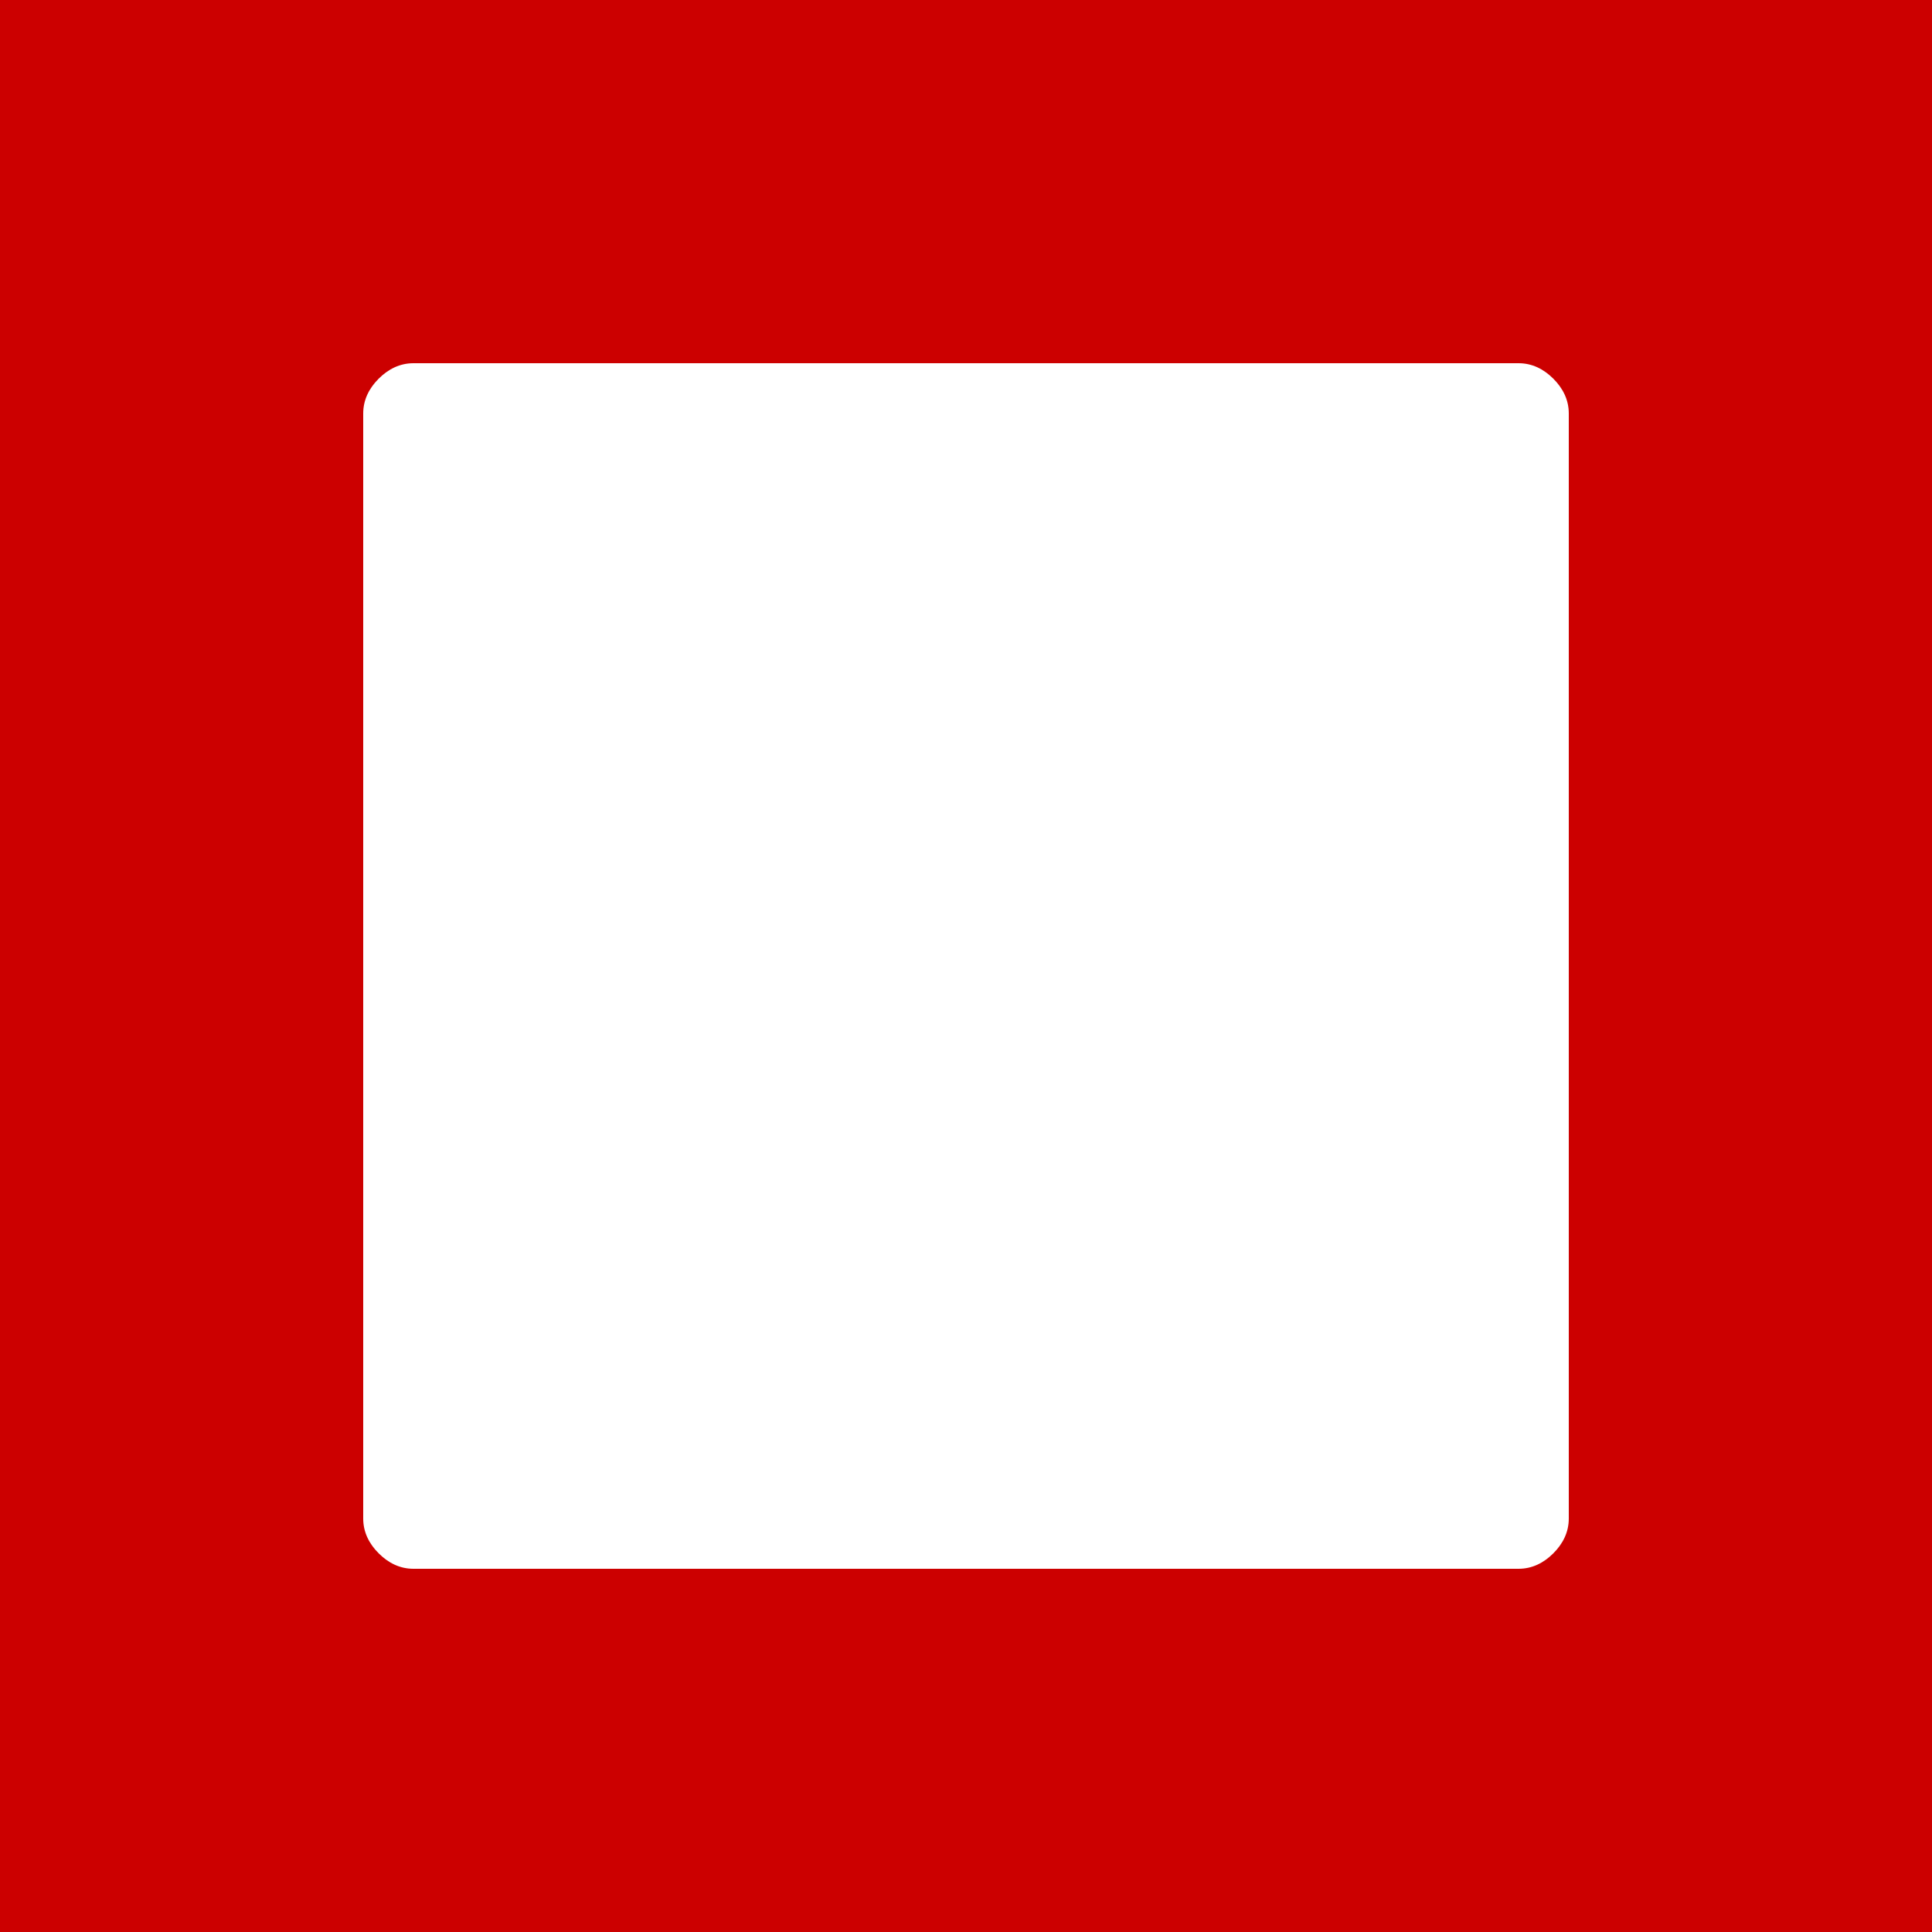
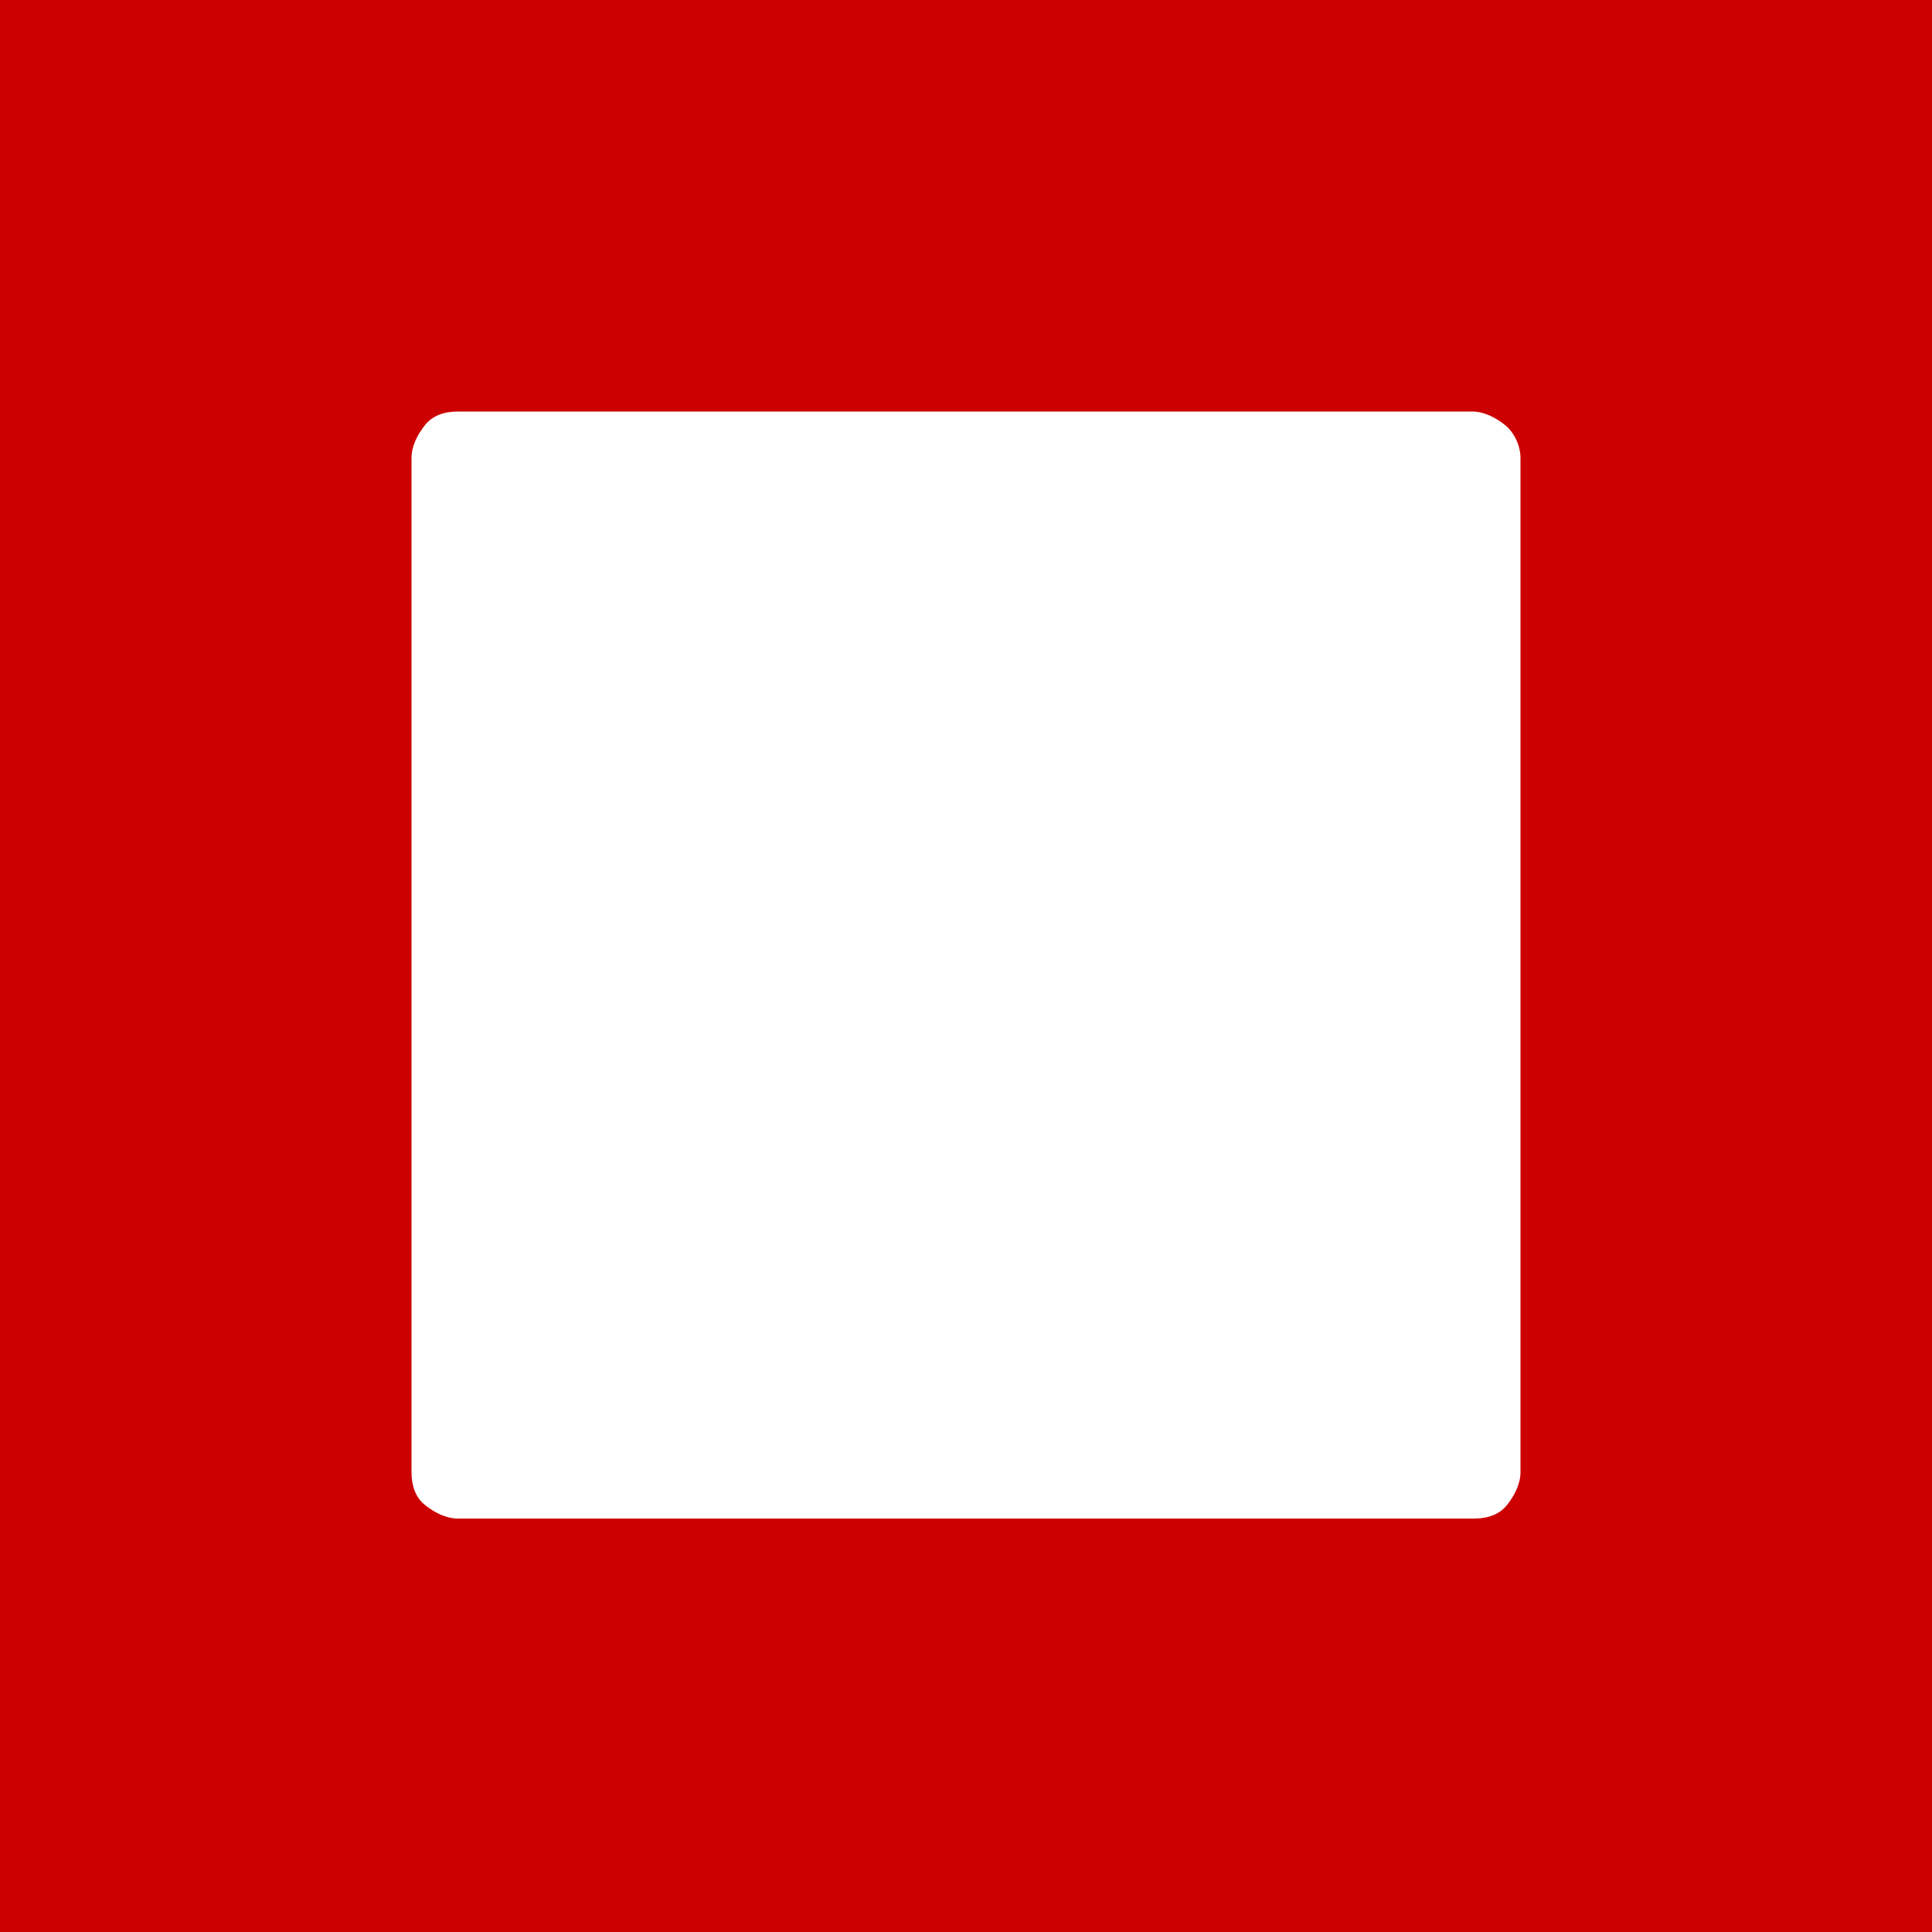
<svg xmlns="http://www.w3.org/2000/svg" version="1.1" id="Layer_1" x="0px" y="0px" viewBox="0 0 100 100" style="enable-background:new 0 0 100 100;" xml:space="preserve">
  <style type="text/css">
	.st0{fill:#CC0000;}
	.st1{fill:#FFFFFF;}
</style>
  <rect class="st0" width="100" height="100" />
-   <path class="st1" d="M81.2,21.4v57.2c0,0.7-0.3,1.3-0.8,1.8c-0.5,0.5-1.1,0.8-1.8,0.8H21.4c-0.7,0-1.3-0.3-1.8-0.8  c-0.5-0.5-0.8-1.1-0.8-1.8V21.4c0-0.7,0.3-1.3,0.8-1.8c0.5-0.5,1.1-0.8,1.8-0.8h57.2c0.7,0,1.3,0.3,1.8,0.8  C80.9,20.1,81.2,20.7,81.2,21.4z" />
+   <path class="st1" d="M78.7,23.7v52.5c0,0.6-0.3,1.2-0.7,1.7s-1,0.7-1.7,0.7H23.7c-0.6,0-1.2-0.3-1.7-0.7s-0.7-1-0.7-1.7V23.7  c0-0.6,0.3-1.2,0.7-1.7s1-0.7,1.7-0.7h52.5c0.6,0,1.2,0.3,1.7,0.7S78.7,23.1,78.7,23.7z" />
</svg>
